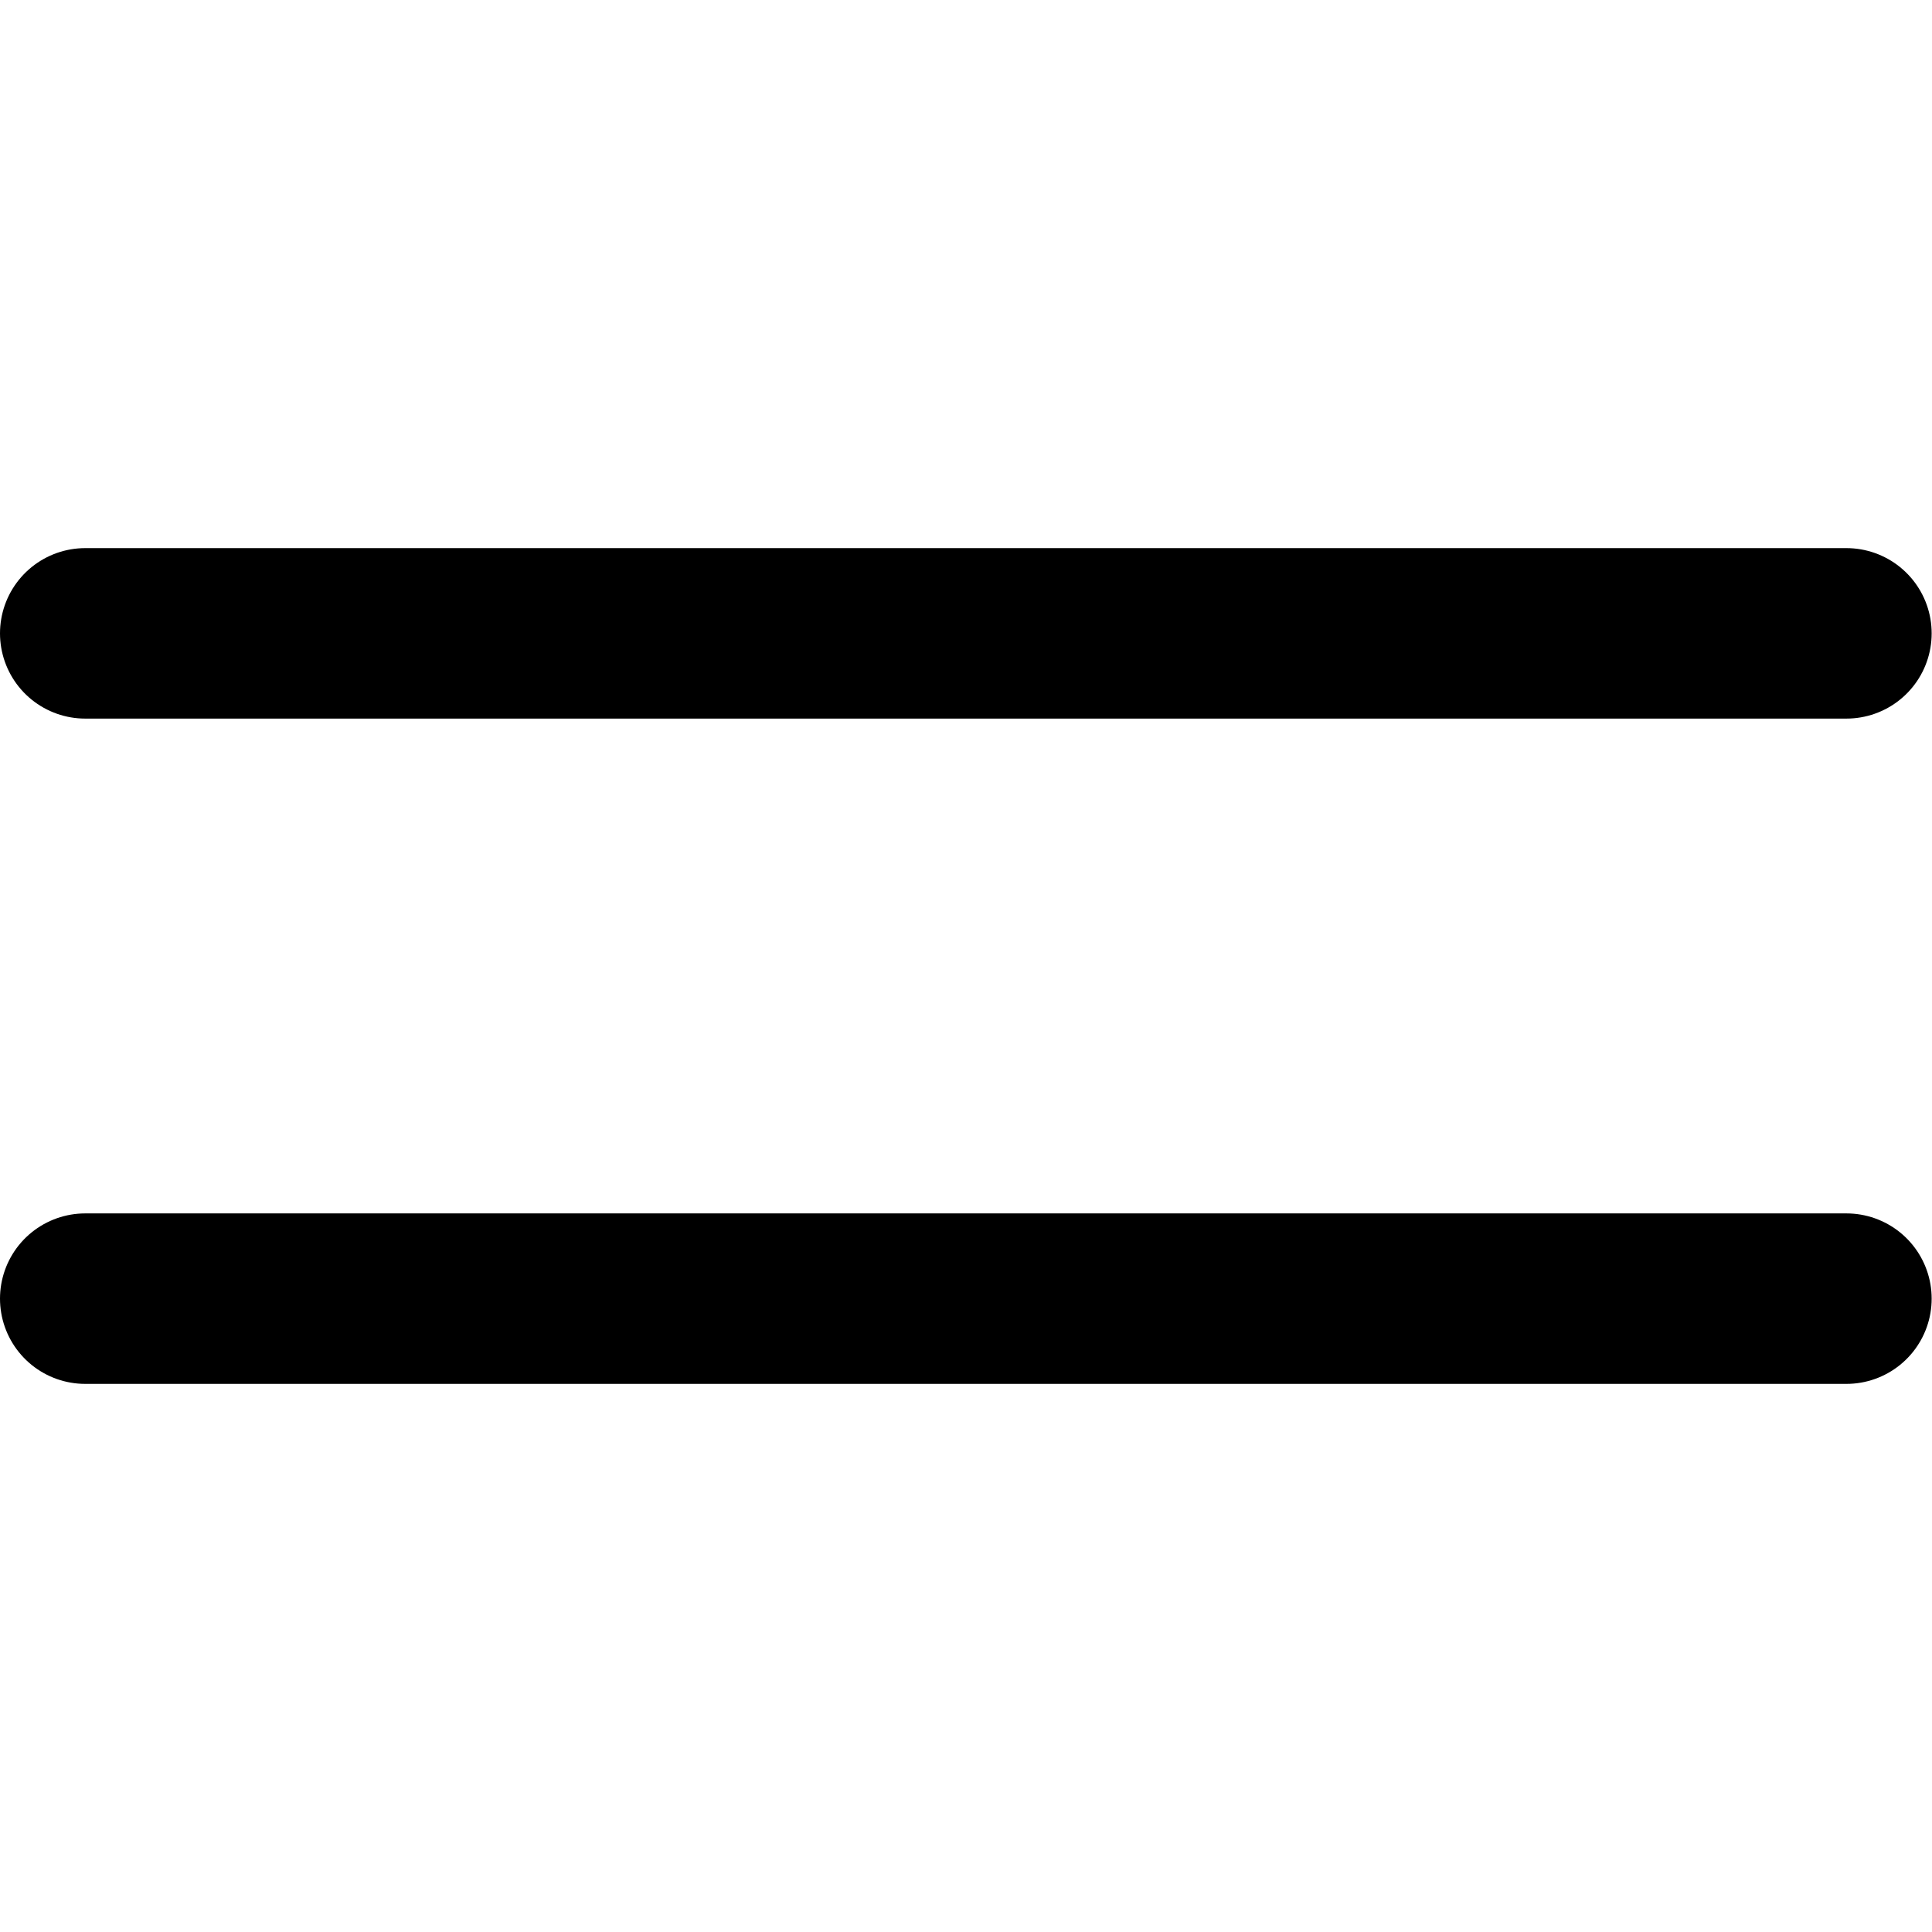
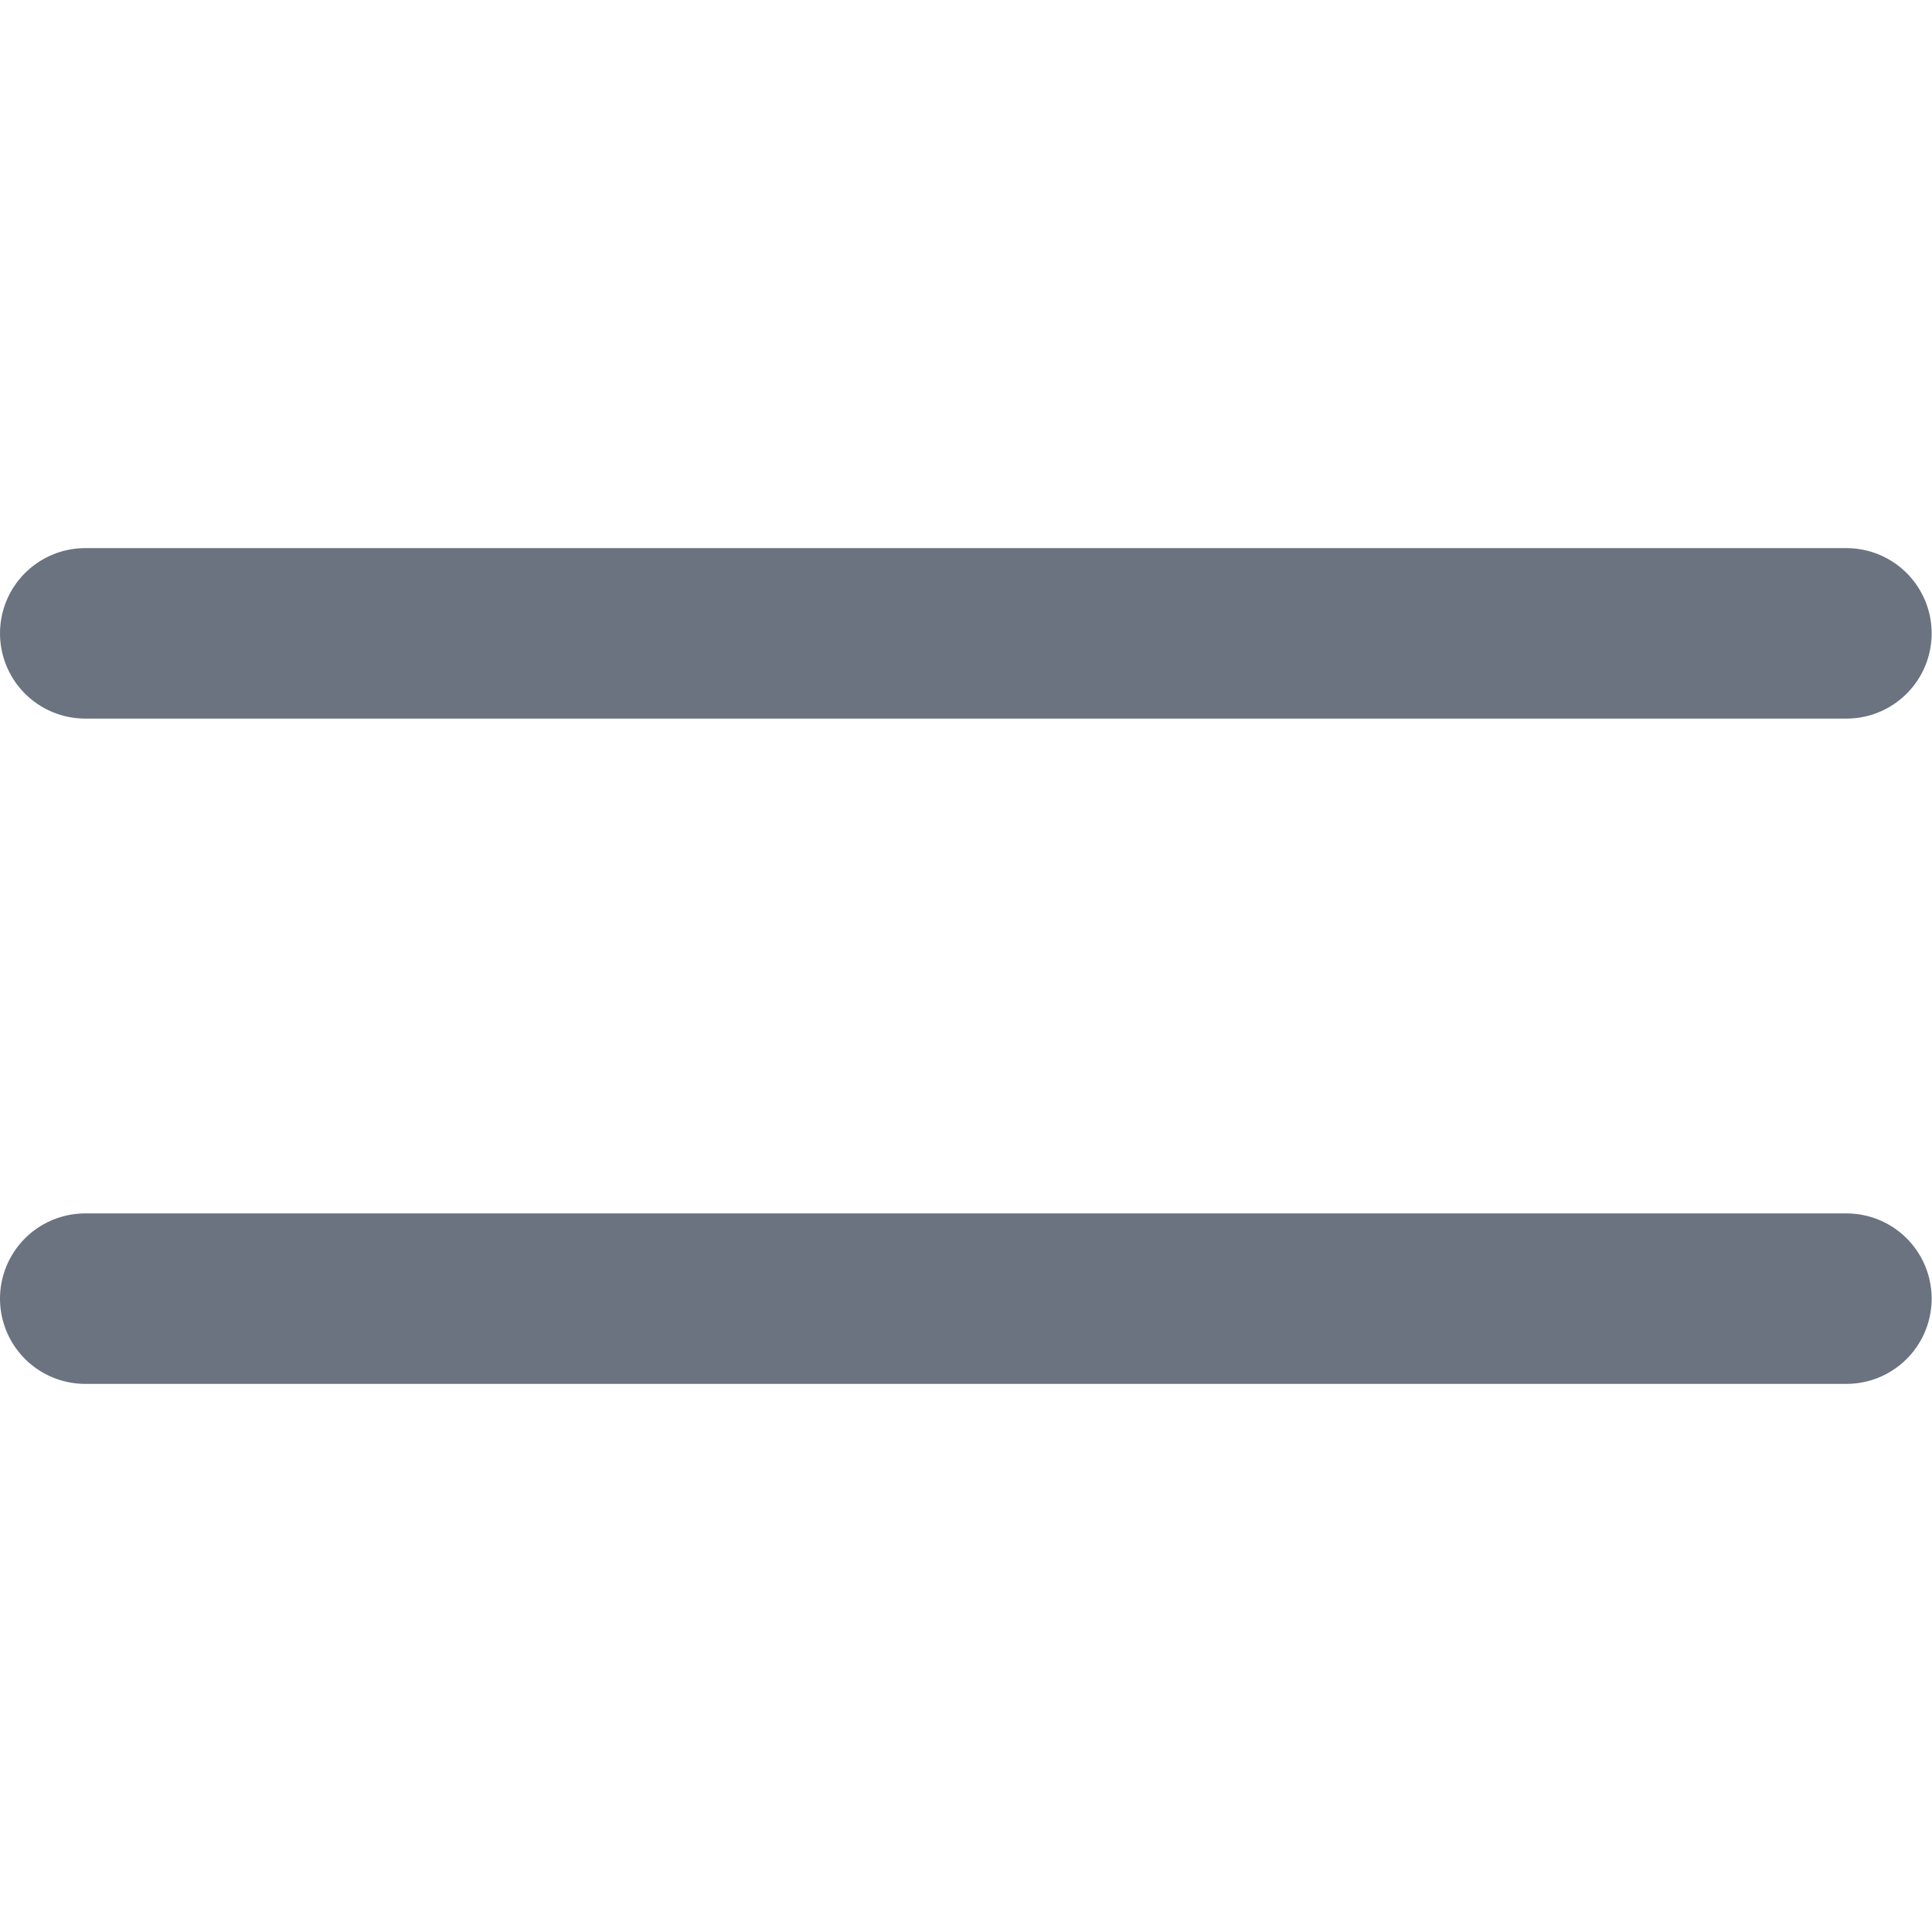
<svg xmlns="http://www.w3.org/2000/svg" height="100%" stroke-miterlimit="10" style="fill-rule:nonzero;clip-rule:evenodd;stroke-linecap:round;stroke-linejoin:round;" version="1.1" viewBox="0 0 17 17" width="100%" xml:space="preserve">
  <defs />
  <g id="Ebene-1">
    <g opacity="1">
-       <path d="M0.75 5.573L16.247 5.573" fill="none" opacity="1" stroke="#000000" stroke-linecap="round" stroke-linejoin="round" stroke-width="1.5" />
-       <path d="M0.75 11.427L16.247 11.427" fill="none" opacity="1" stroke="#000000" stroke-linecap="round" stroke-linejoin="round" stroke-width="1.5" />
+       <path d="M0.75 5.573L16.247 5.573" fill="none" opacity="1" stroke="#6b7280" stroke-linecap="round" stroke-linejoin="round" stroke-width="1.5" />
+       <path d="M0.75 11.427L16.247 11.427" fill="none" opacity="1" stroke="#6b7280" stroke-linecap="round" stroke-linejoin="round" stroke-width="1.5" />
    </g>
  </g>
</svg>
